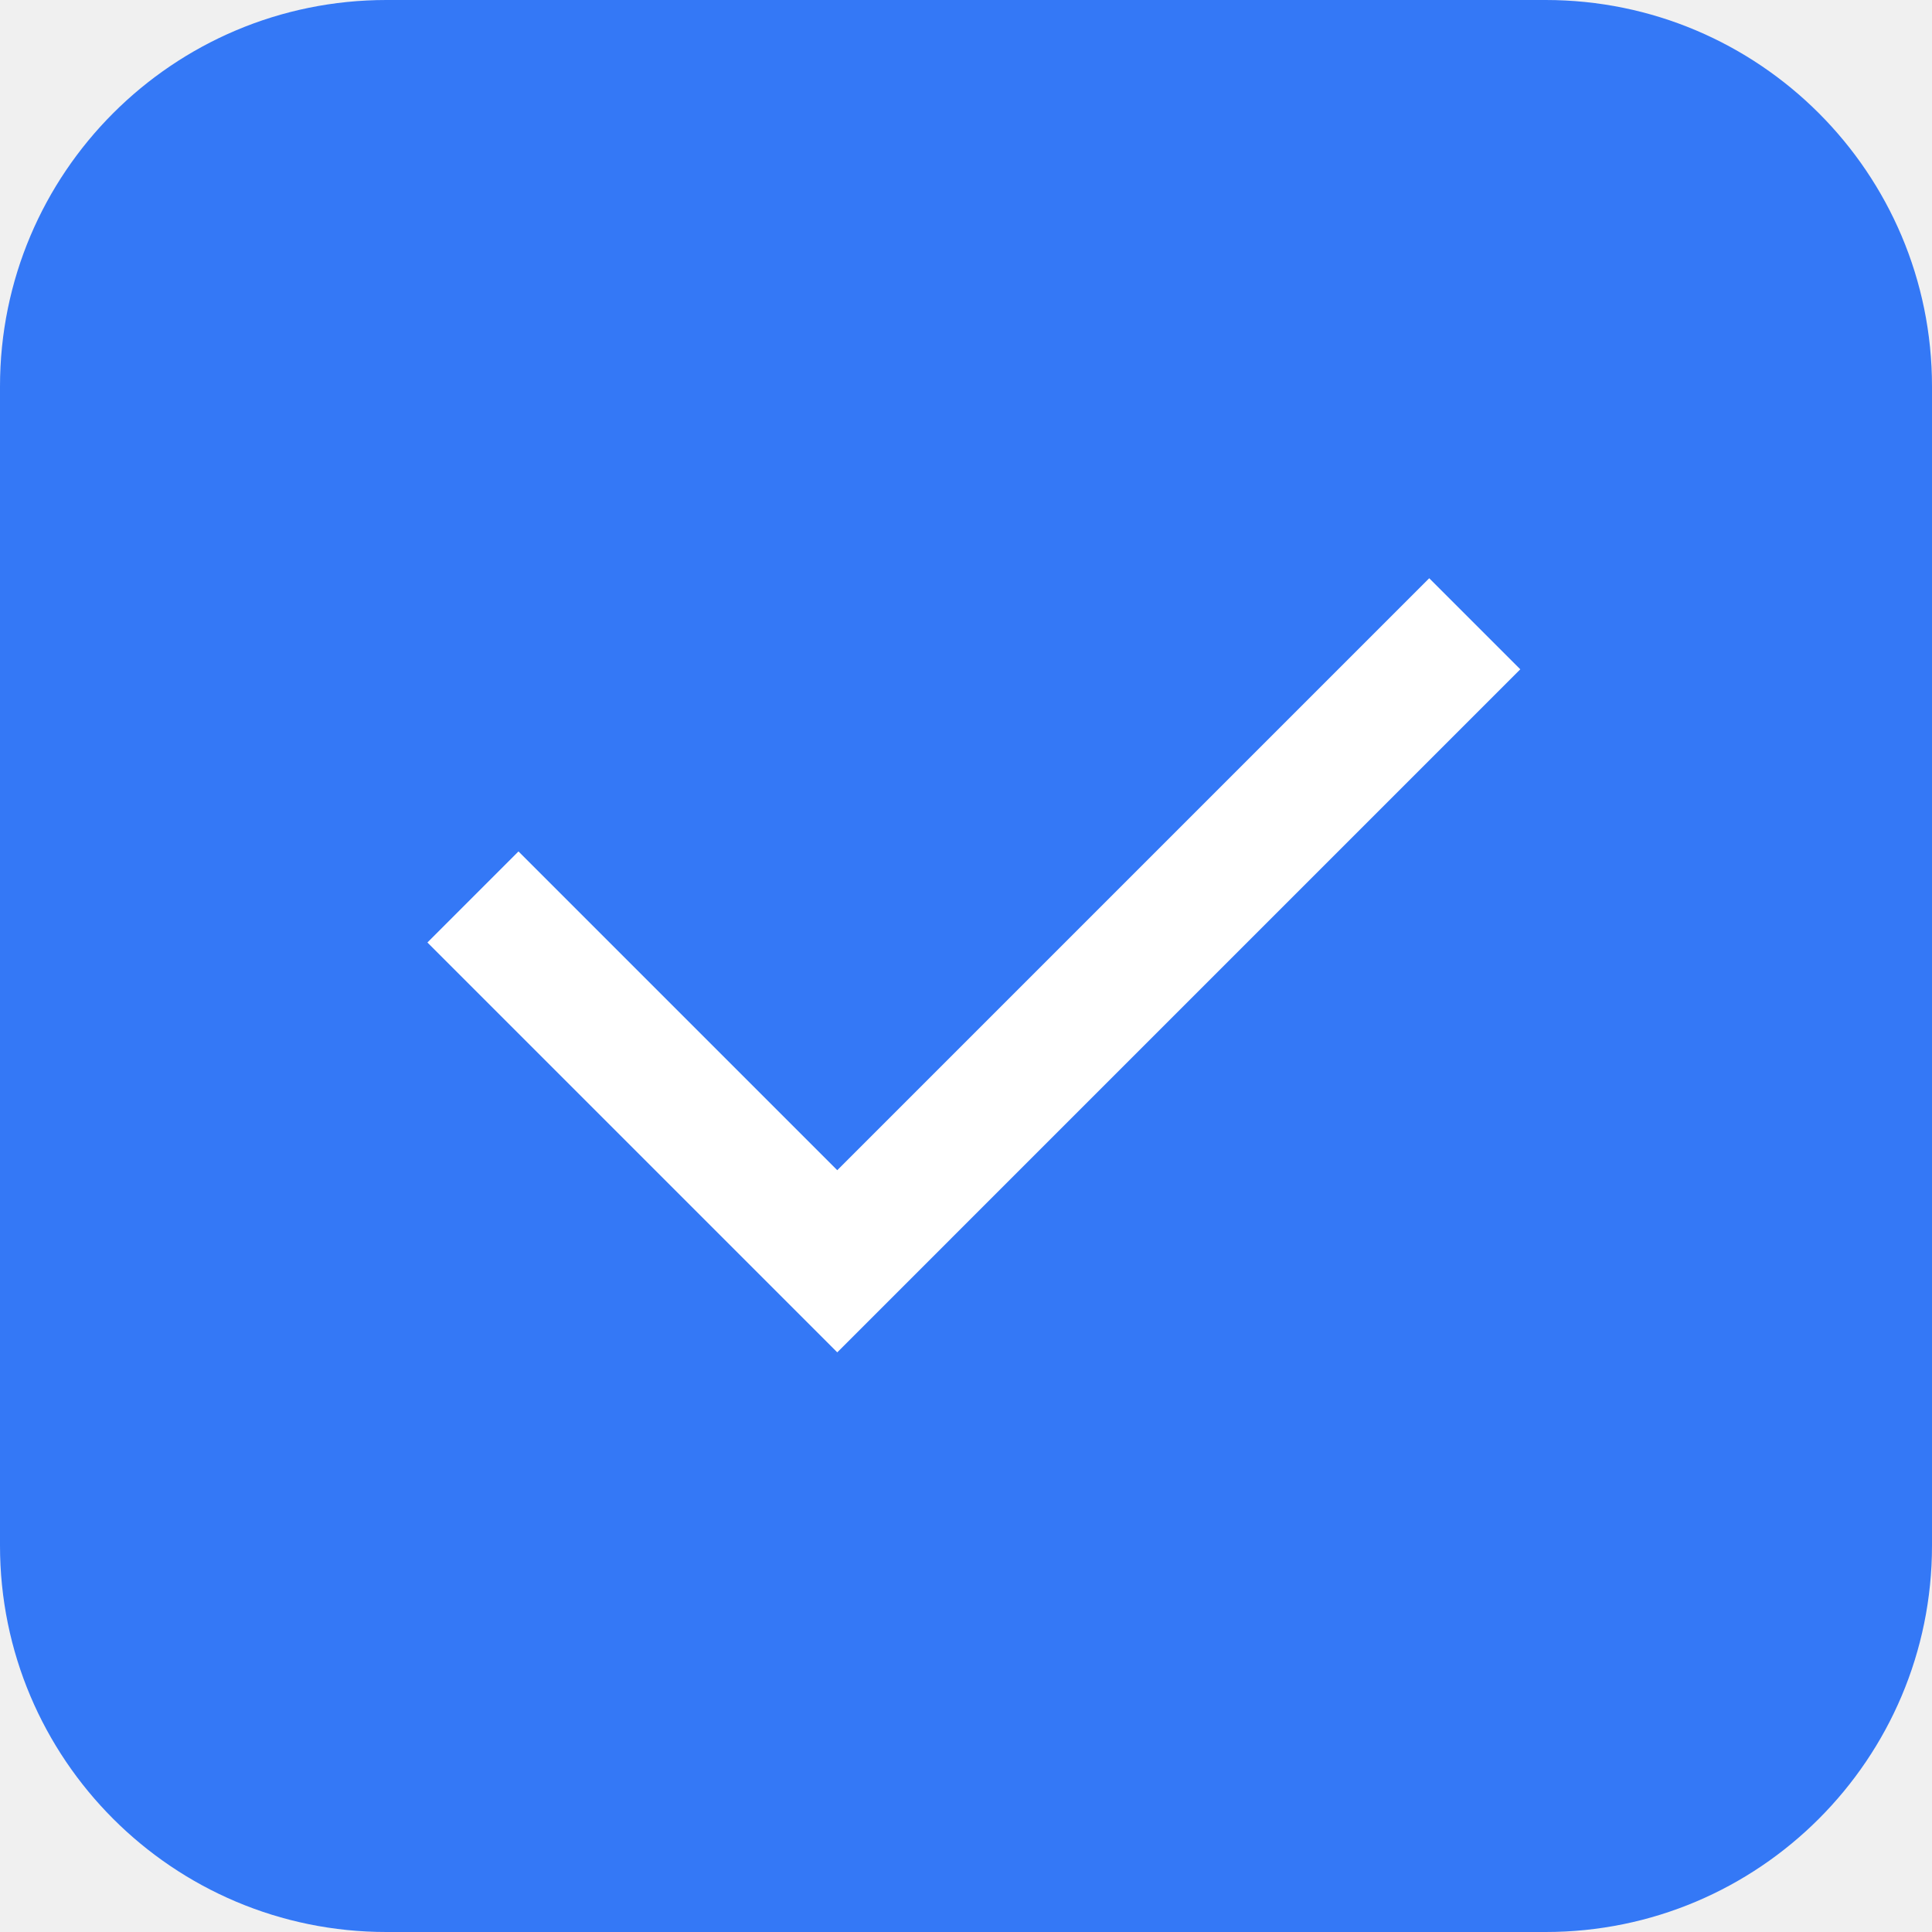
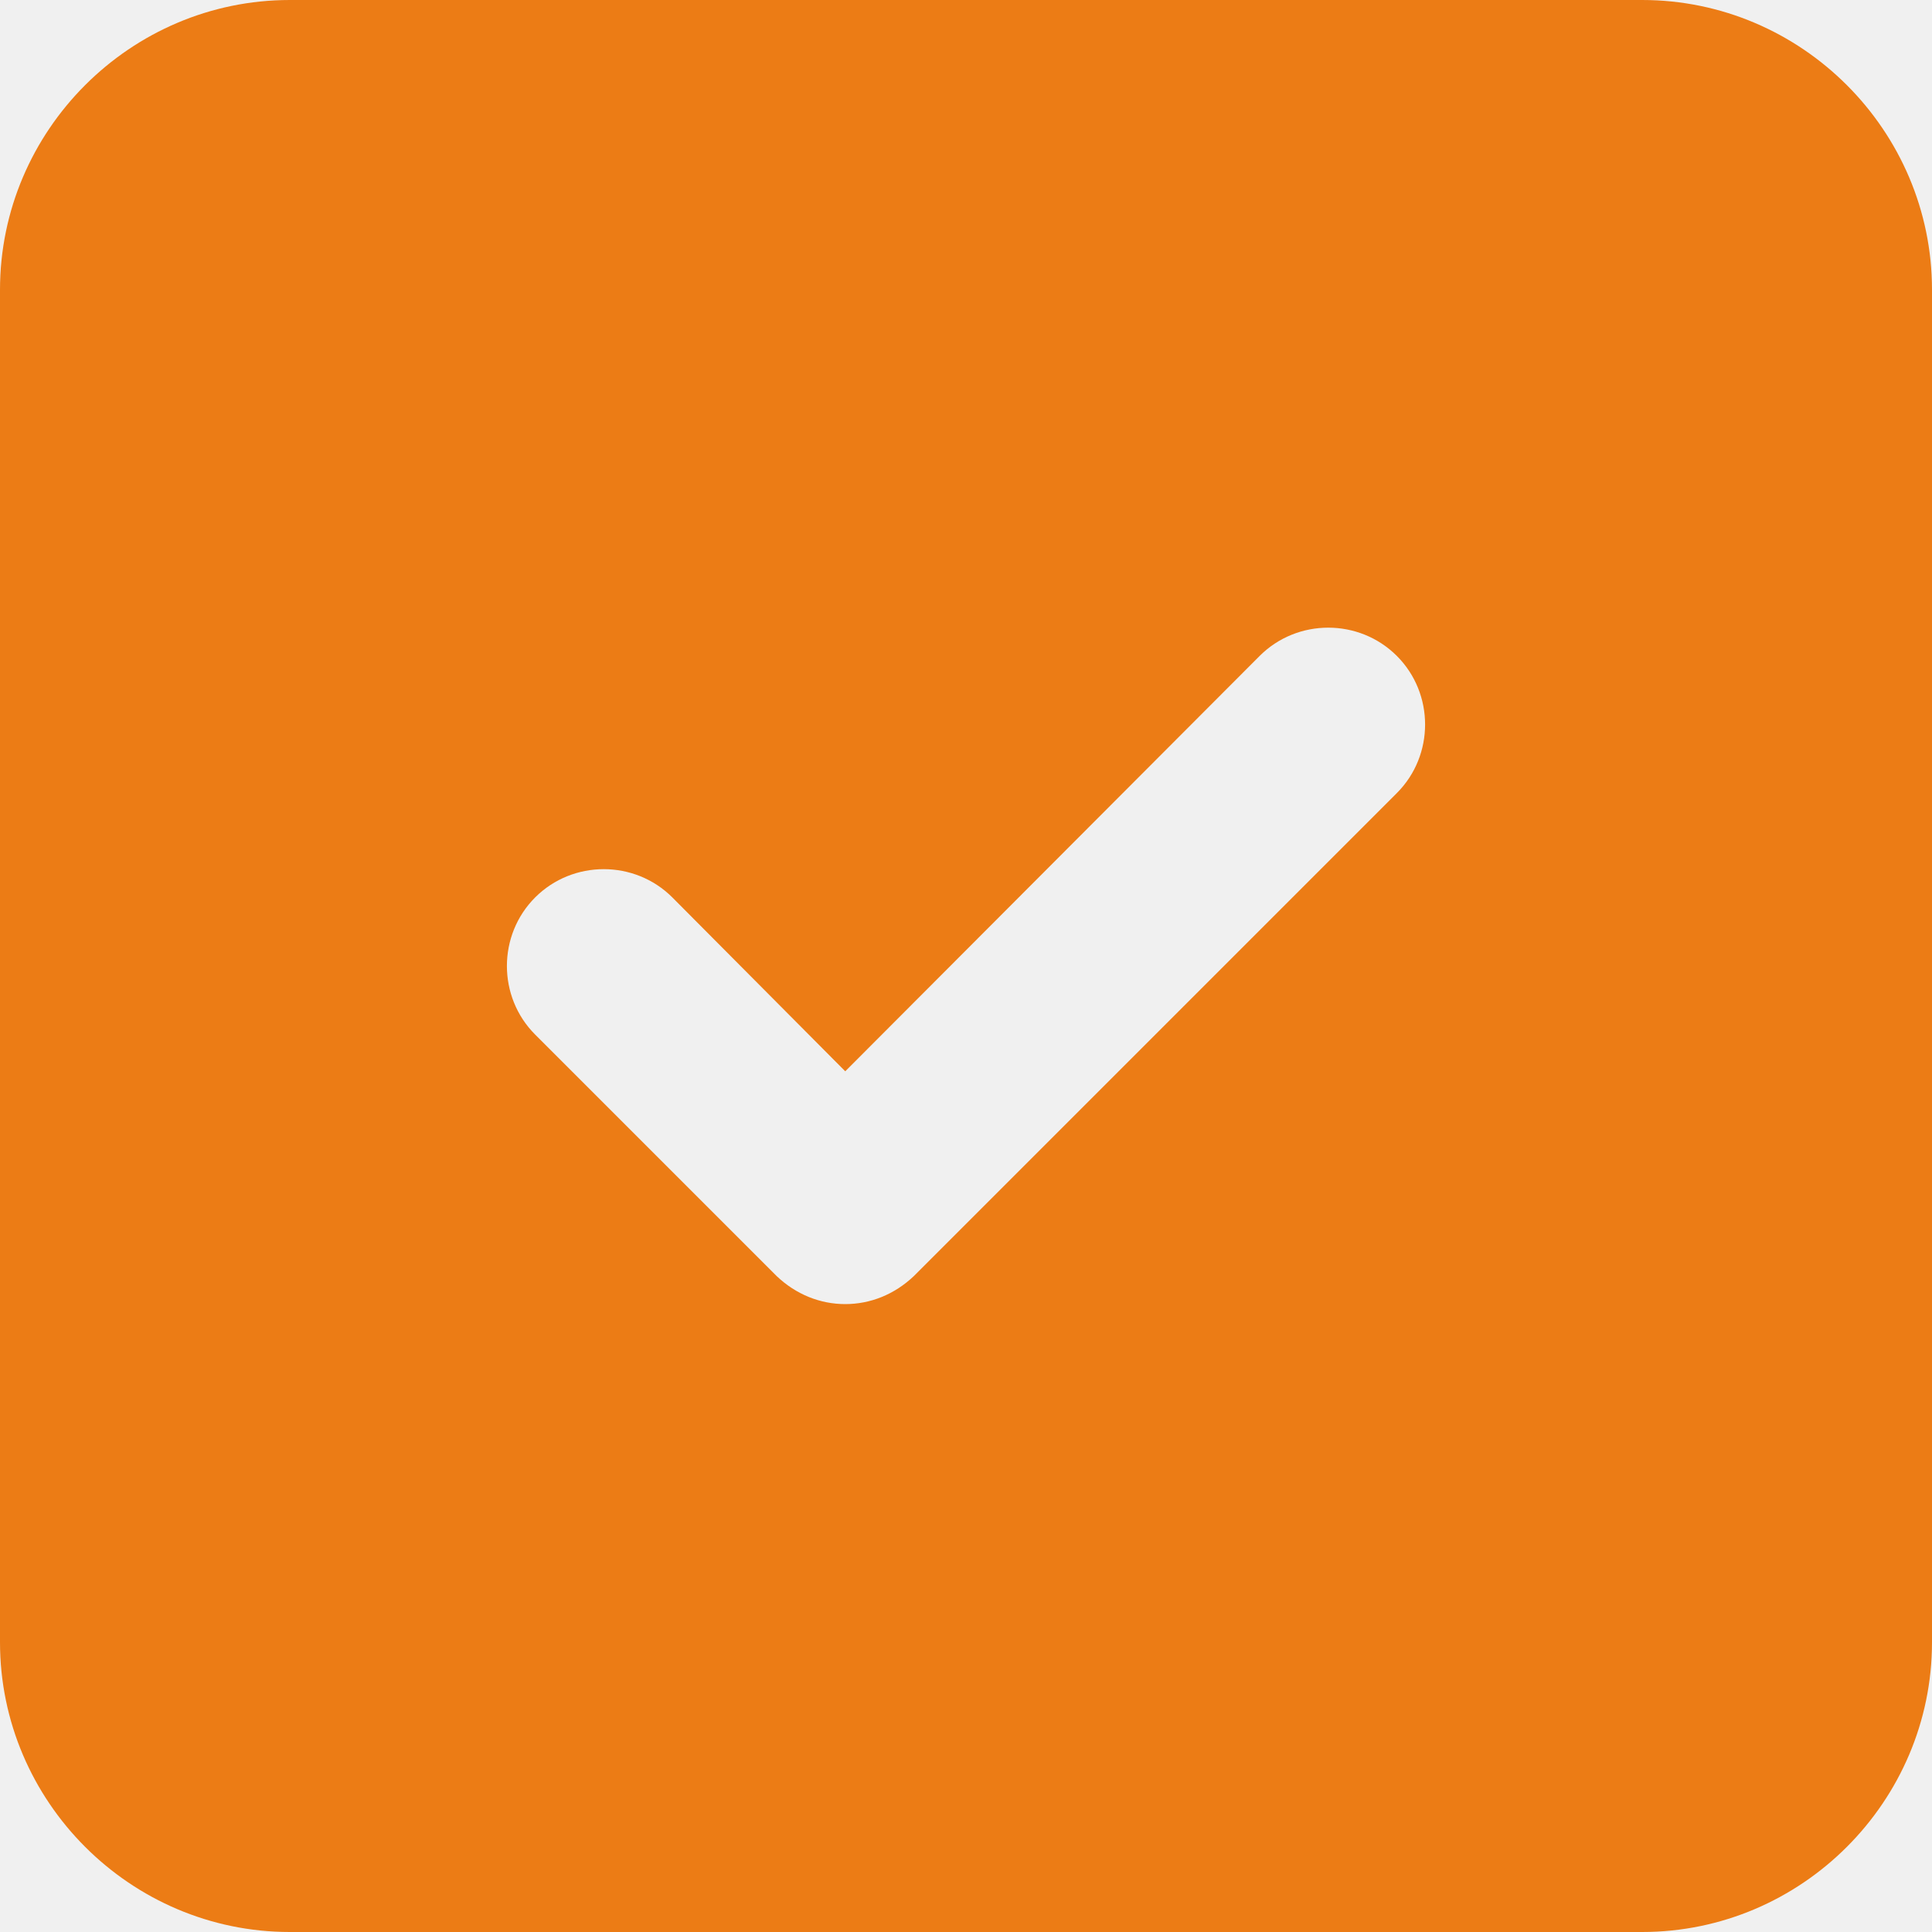
- <svg xmlns="http://www.w3.org/2000/svg" width="30" height="30" viewBox="0 0 30 30" fill="none">
-   <rect width="30" height="30" rx="6" fill="#3478F6" />
-   <path d="M13.001 18.171L22.193 8.979L23.607 10.393L13.001 20.999L6.637 14.635L8.051 13.221L13.001 18.171Z" fill="white" />
+ <svg xmlns="http://www.w3.org/2000/svg" width="20" height="20" viewBox="0 0 20 20" fill="none">
+   <path d="M17 0H3C1.35 0 0 1.35 0 3V17C0 18.65 1.35 20 3 20H17C18.65 20 20 18.65 20 17V3C20 1.35 18.65 0 17 0ZM14.46 8.21L9.46 13.21C9.26 13.4 9.01 13.5 8.75 13.5C8.49 13.5 8.24 13.4 8.04 13.21L5.54 10.71C5.15 10.32 5.15 9.68 5.54 9.29C5.93 8.9 6.57 8.9 6.96 9.29L8.75 11.09L13.04 6.79C13.43 6.4 14.07 6.4 14.46 6.79C14.85 7.18 14.85 7.82 14.46 8.21Z" fill="#EC7C15" />
</svg>
